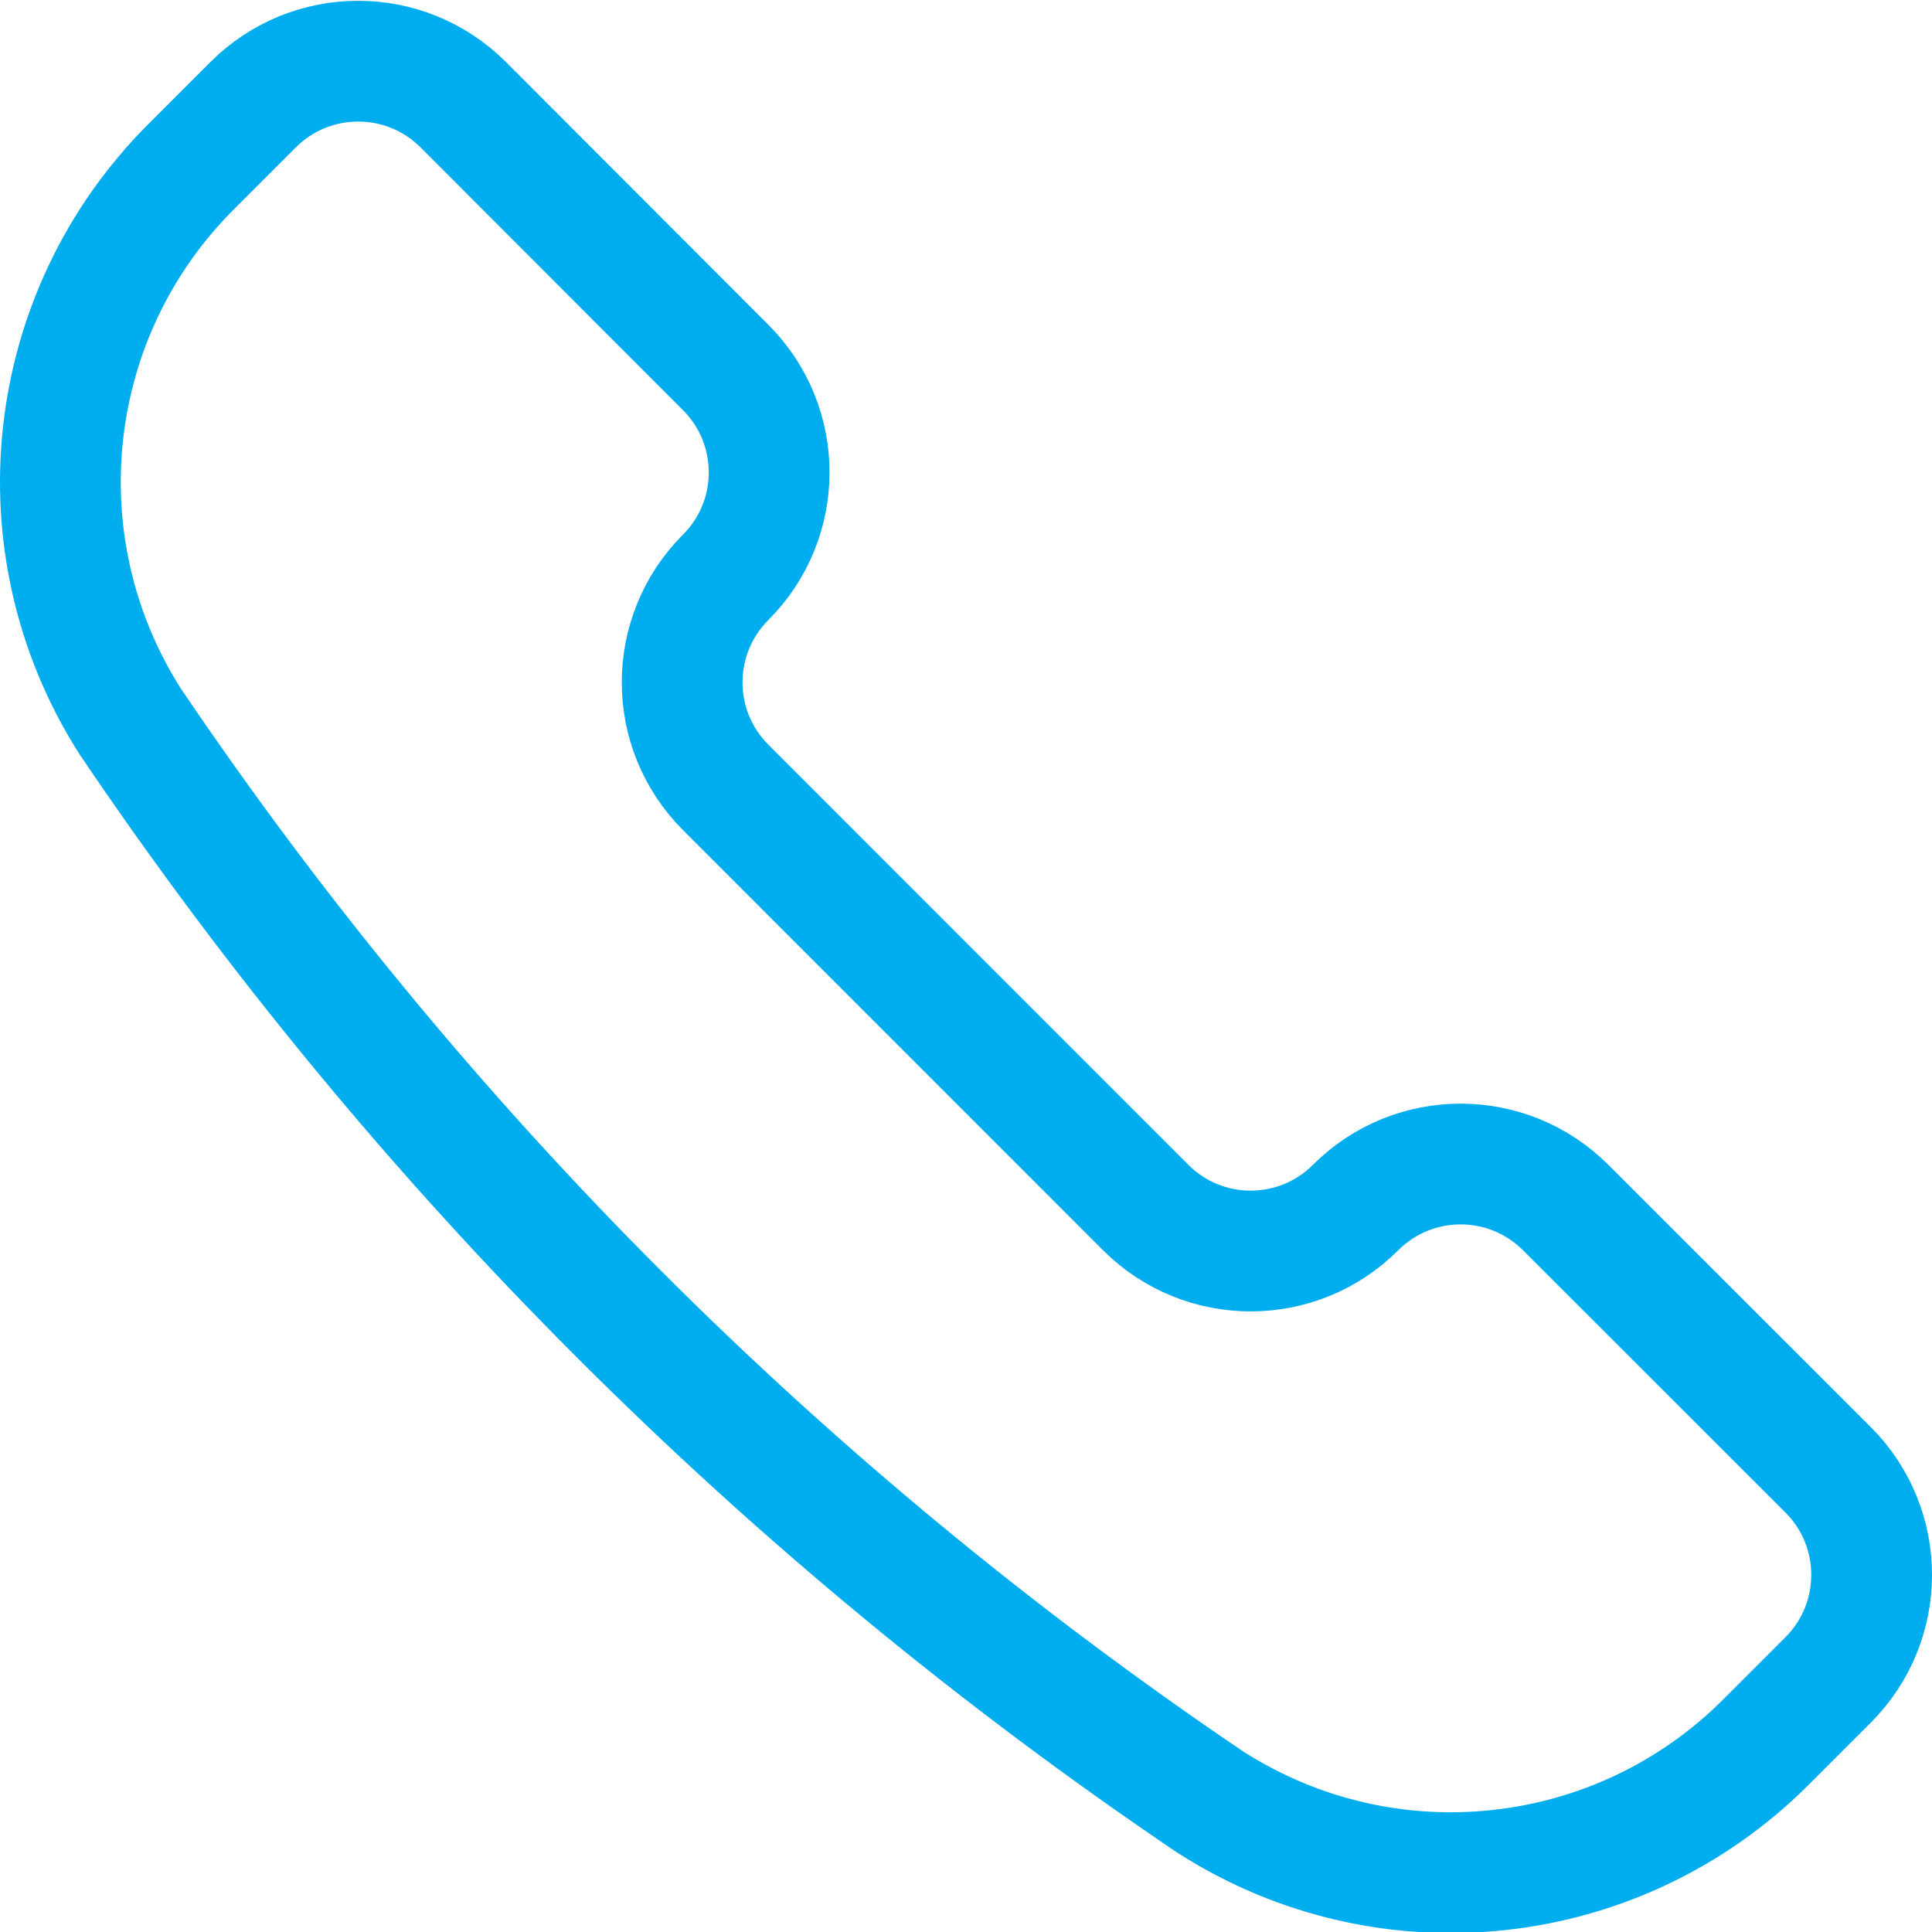
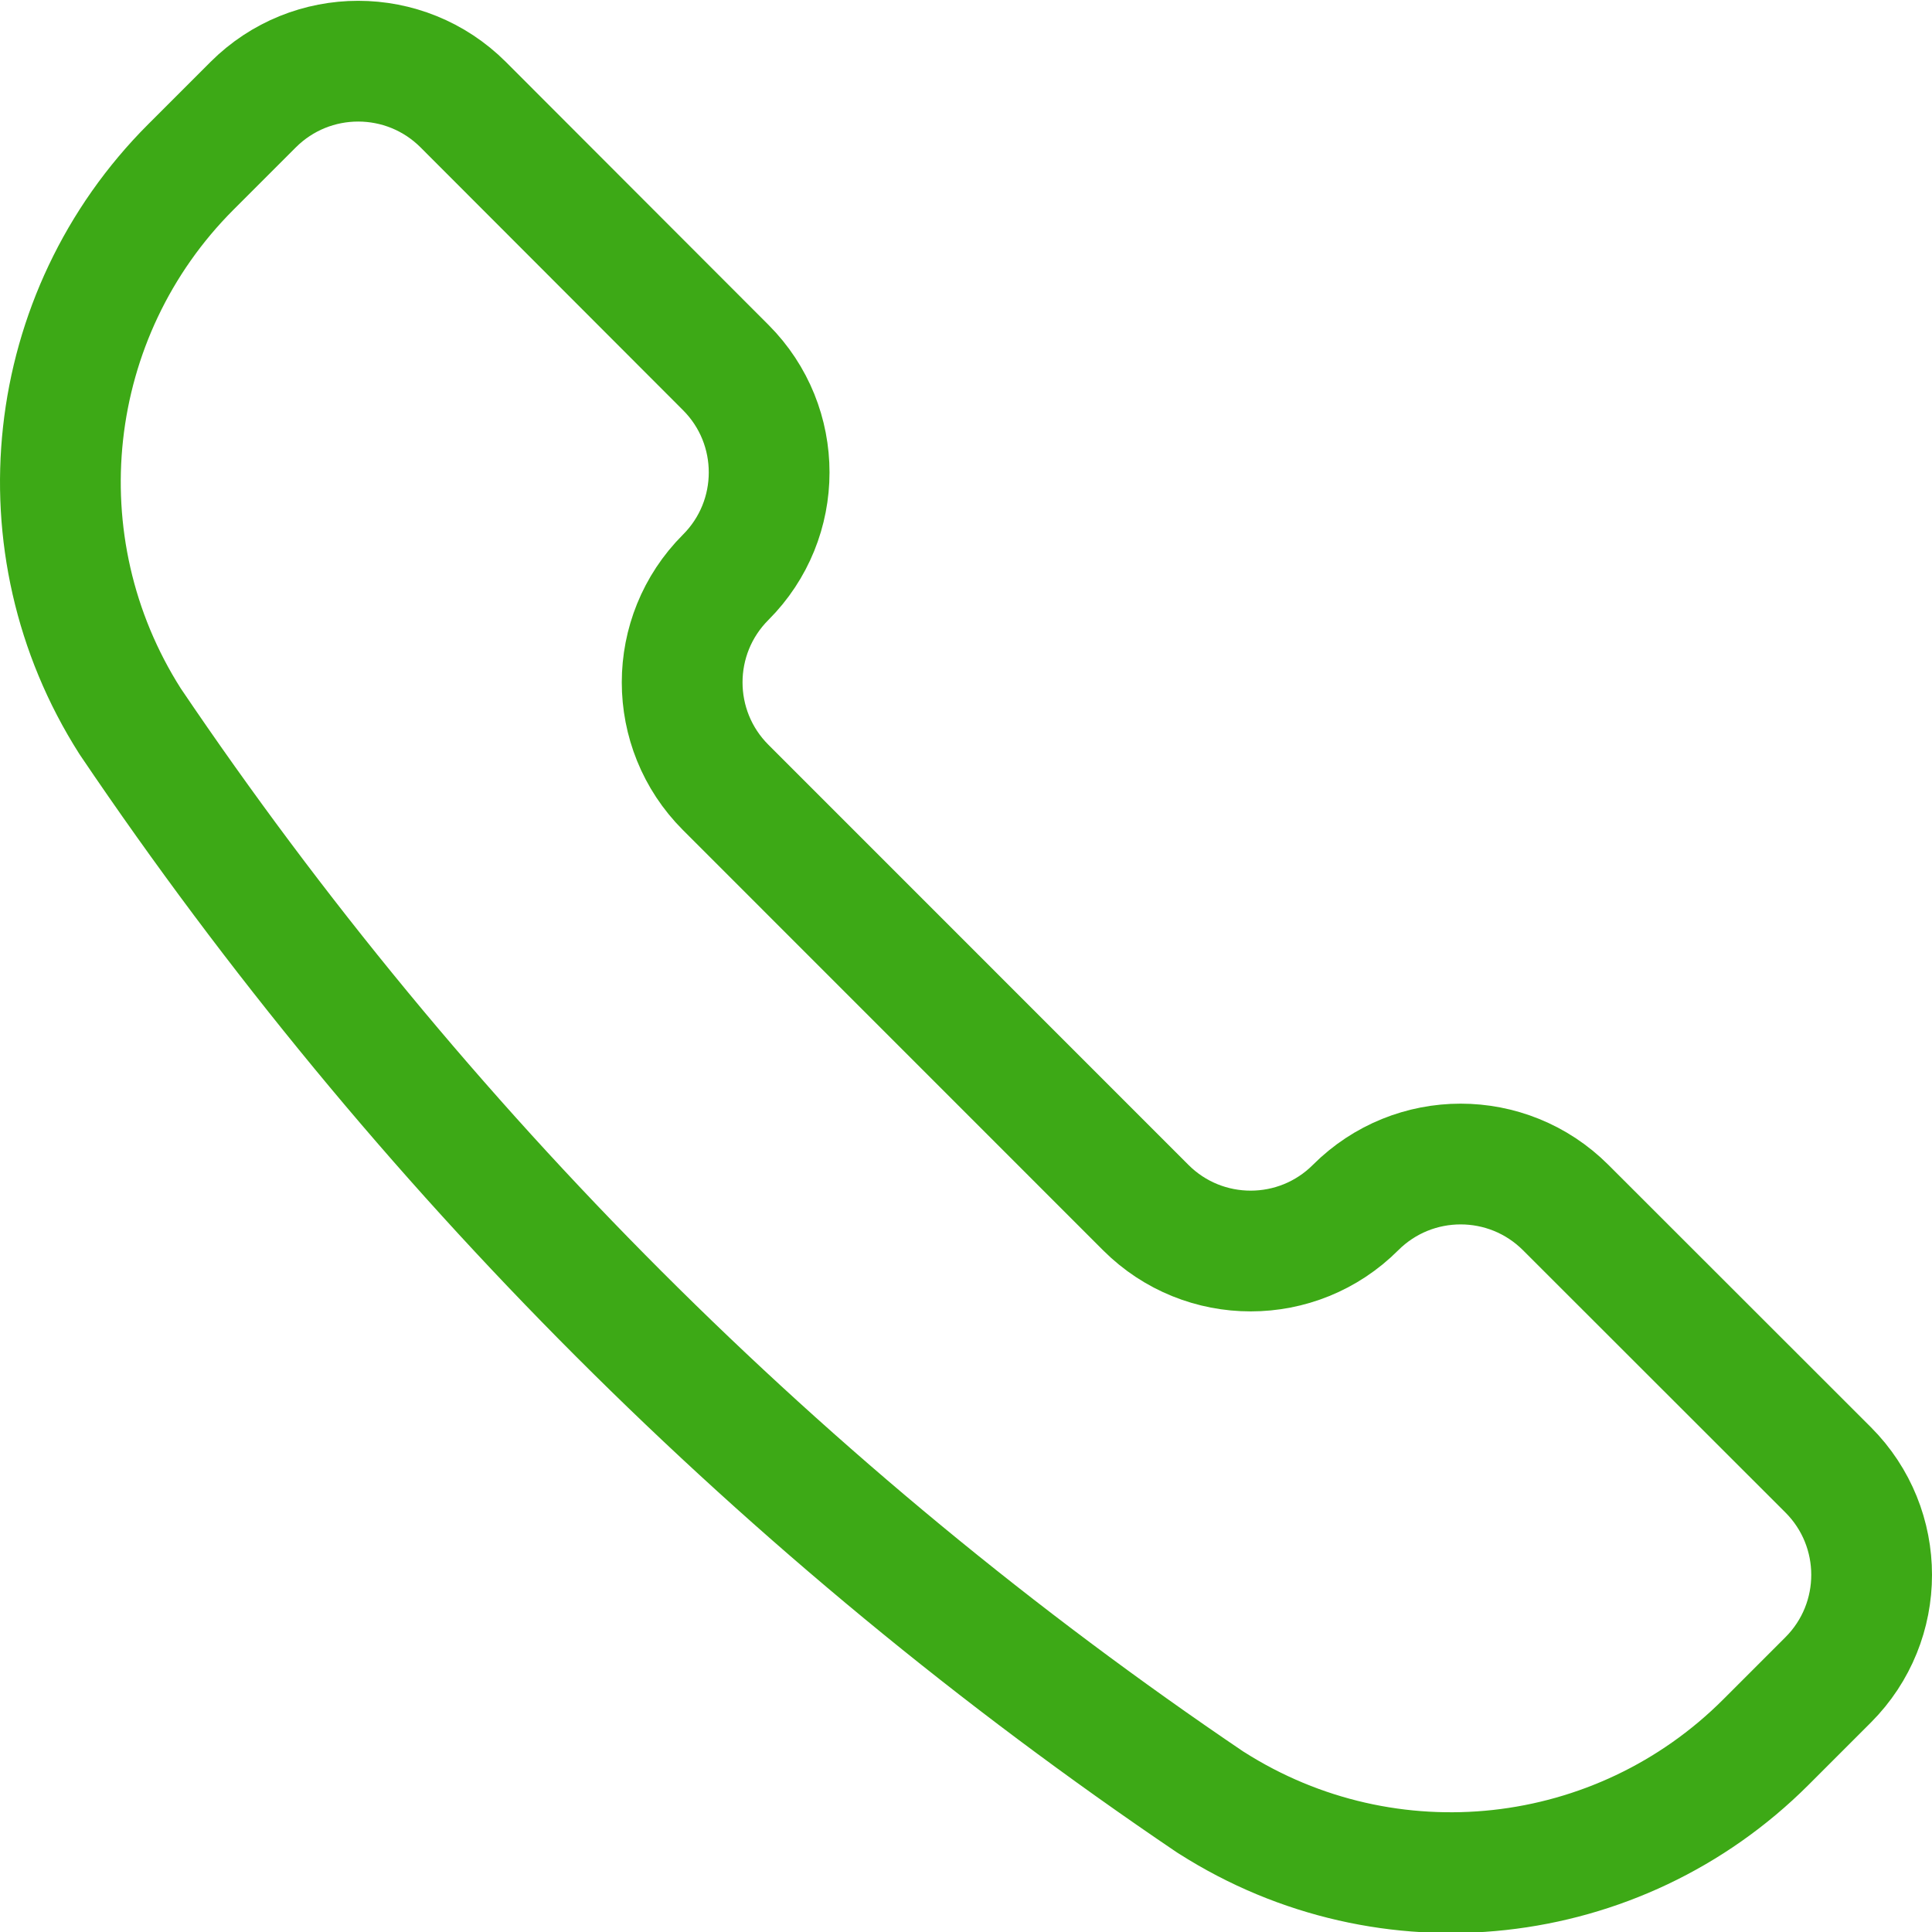
<svg xmlns="http://www.w3.org/2000/svg" width="24px" height="24px" viewBox="0 0 24 24" version="1.1">
  <g id="Symbols" stroke="none" stroke-width="1" fill="none" fill-rule="evenodd" stroke-linecap="round" stroke-linejoin="round">
-     <g id="Footer" transform="translate(-120, -318)" stroke="#00ADEE" stroke-width="1.5">
+     <g id="Footer" transform="translate(-120, -318)" stroke="#3da916" stroke-width="1.5">
      <g id="Contact">
        <g transform="translate(0, 57)">
          <g id="streamline-icon-phone@24x24" transform="translate(120, 261)">
            <path d="M15.04,22.39 L15.052,22.397 C17.24,23.79 20.102,23.476 21.936,21.642 L22.71,20.868 C23.43,20.147 23.43,18.98 22.71,18.259 L19.449,15 C18.728,14.28 17.561,14.28 16.84,15 L16.84,15 C16.121,15.72 14.954,15.721 14.234,15.002 C14.233,15.001 14.233,15.001 14.232,15 L9.014,9.781 C8.294,9.06 8.294,7.893 9.014,7.172 L9.014,7.172 C9.734,6.453 9.735,5.286 9.016,4.566 C9.015,4.565 9.015,4.565 9.014,4.564 L5.754,1.3 C5.033,0.58 3.866,0.58 3.145,1.3 L2.371,2.074 C0.537,3.908 0.223,6.77 1.615,8.958 L1.623,8.97 C5.196,14.26 9.751,18.815 15.04,22.39 Z" id="Path" />
          </g>
        </g>
      </g>
    </g>
  </g>
</svg>
